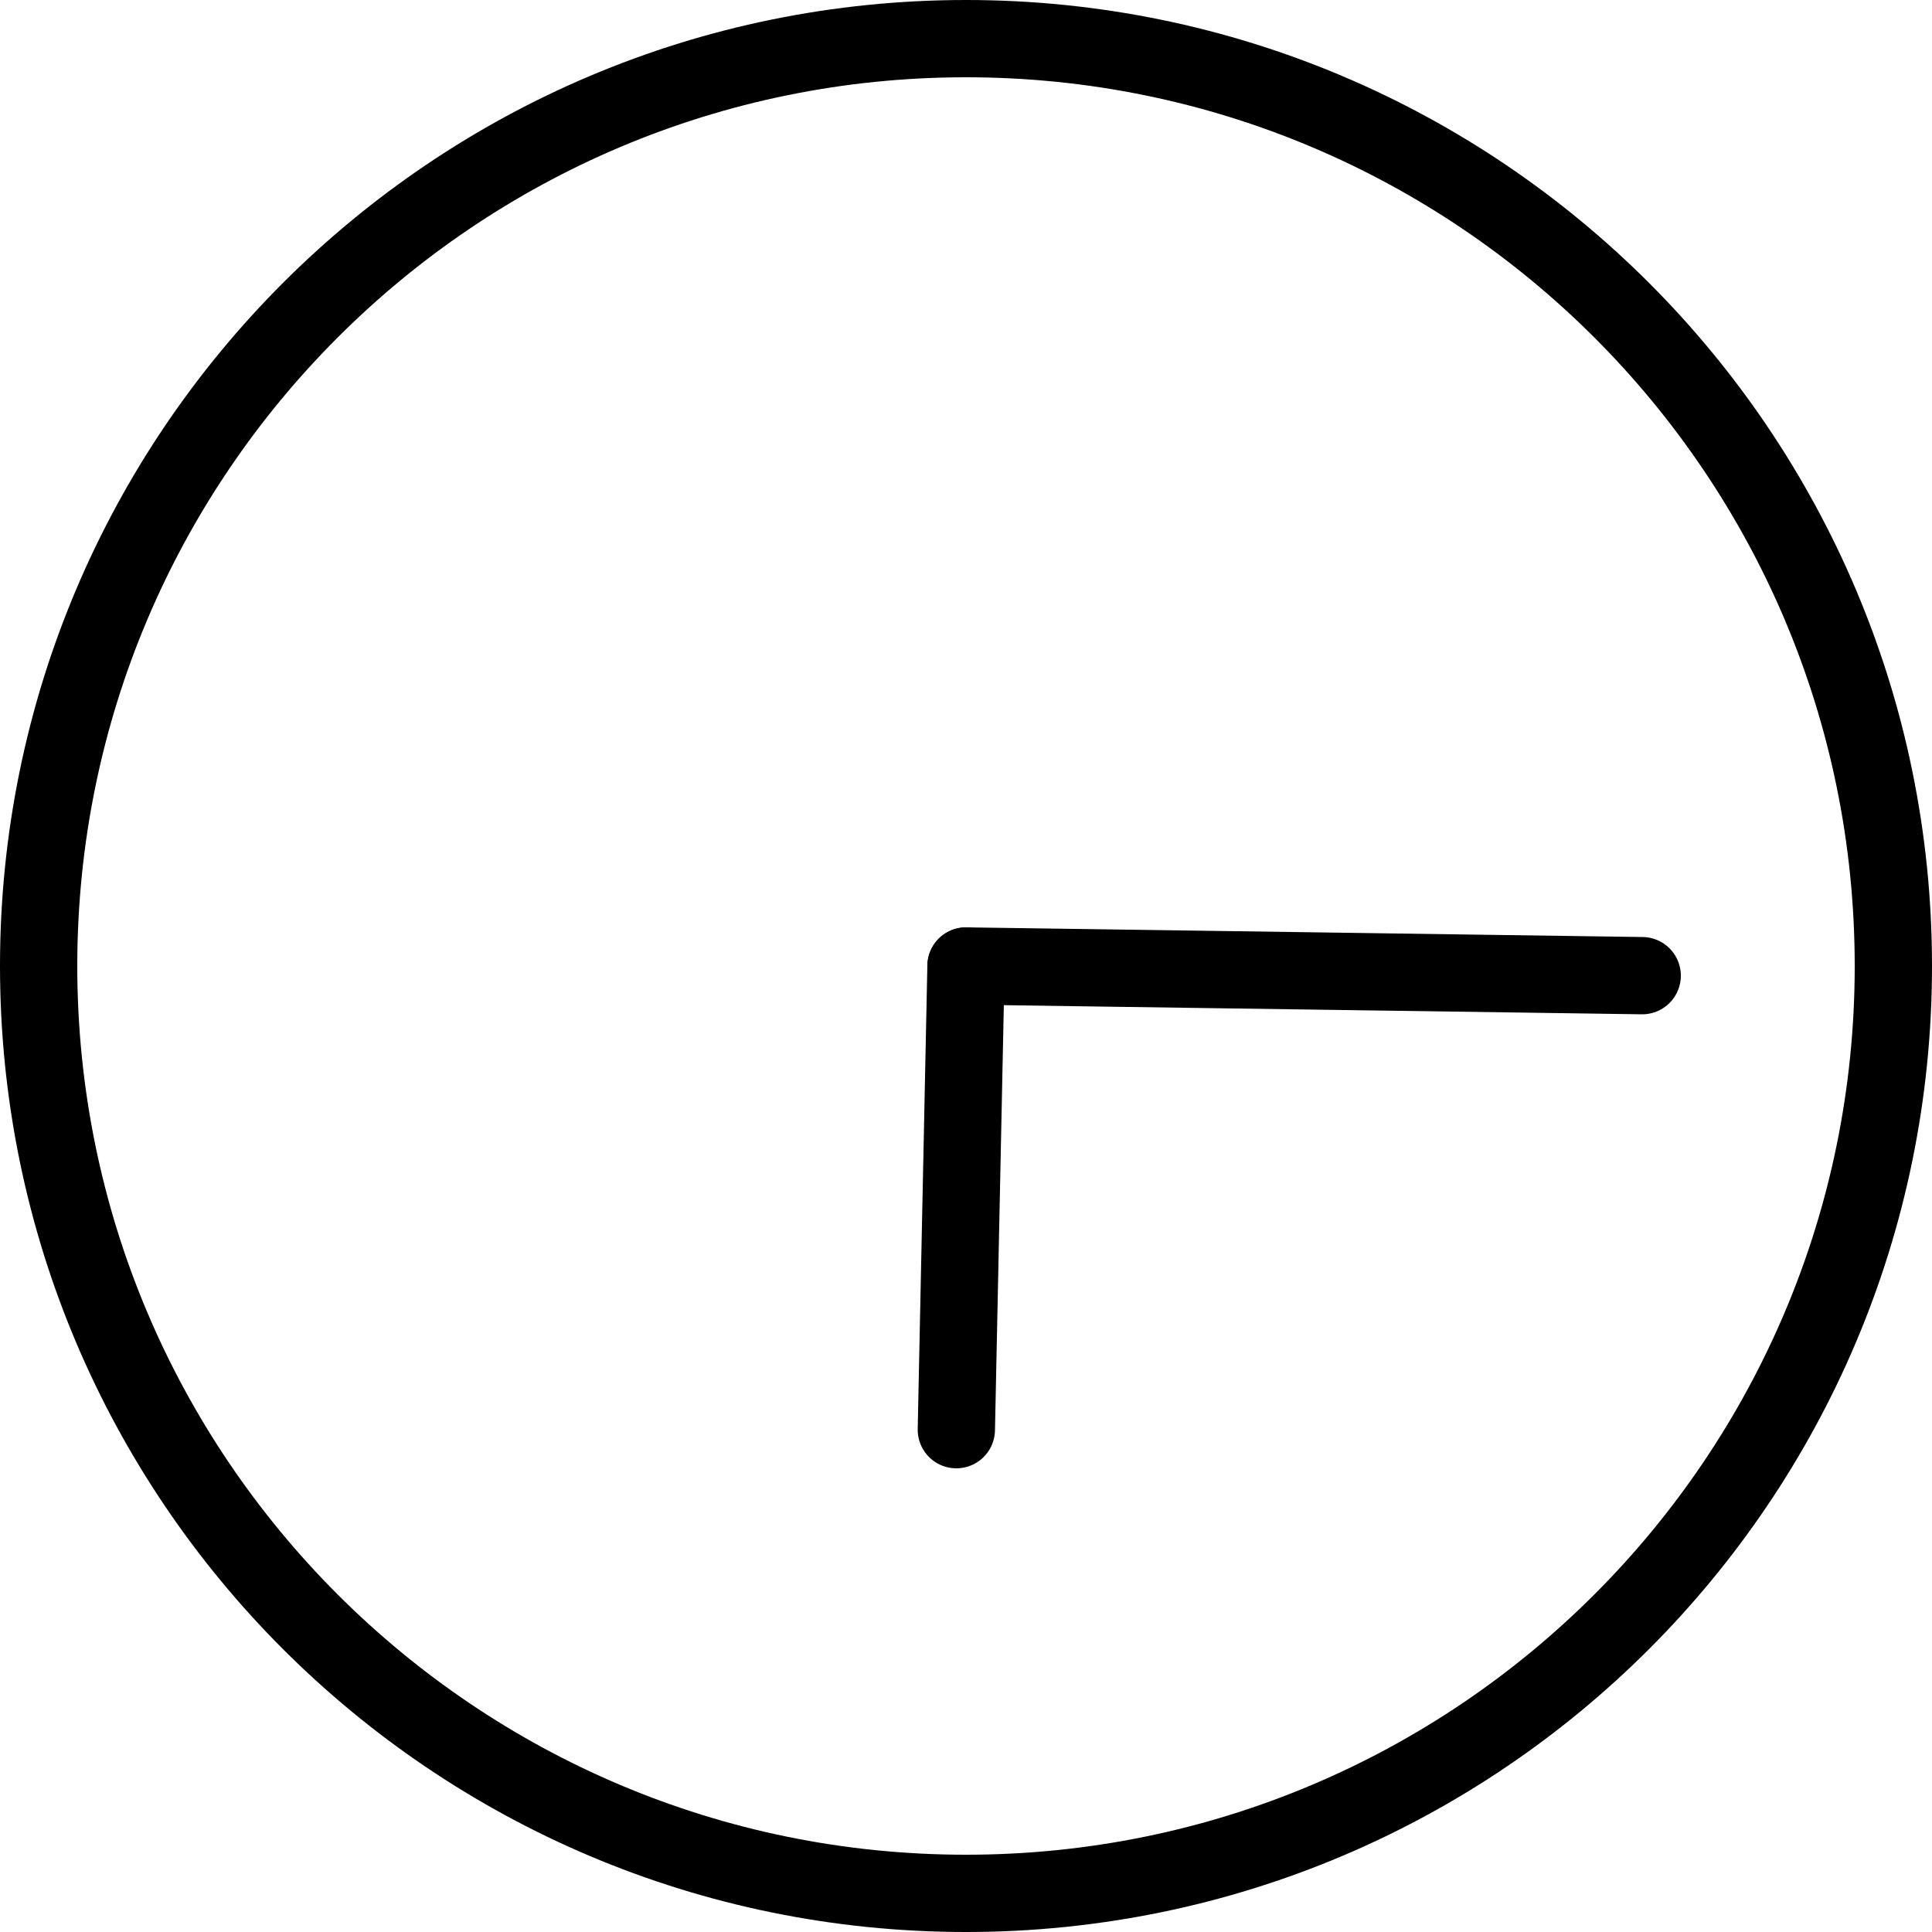
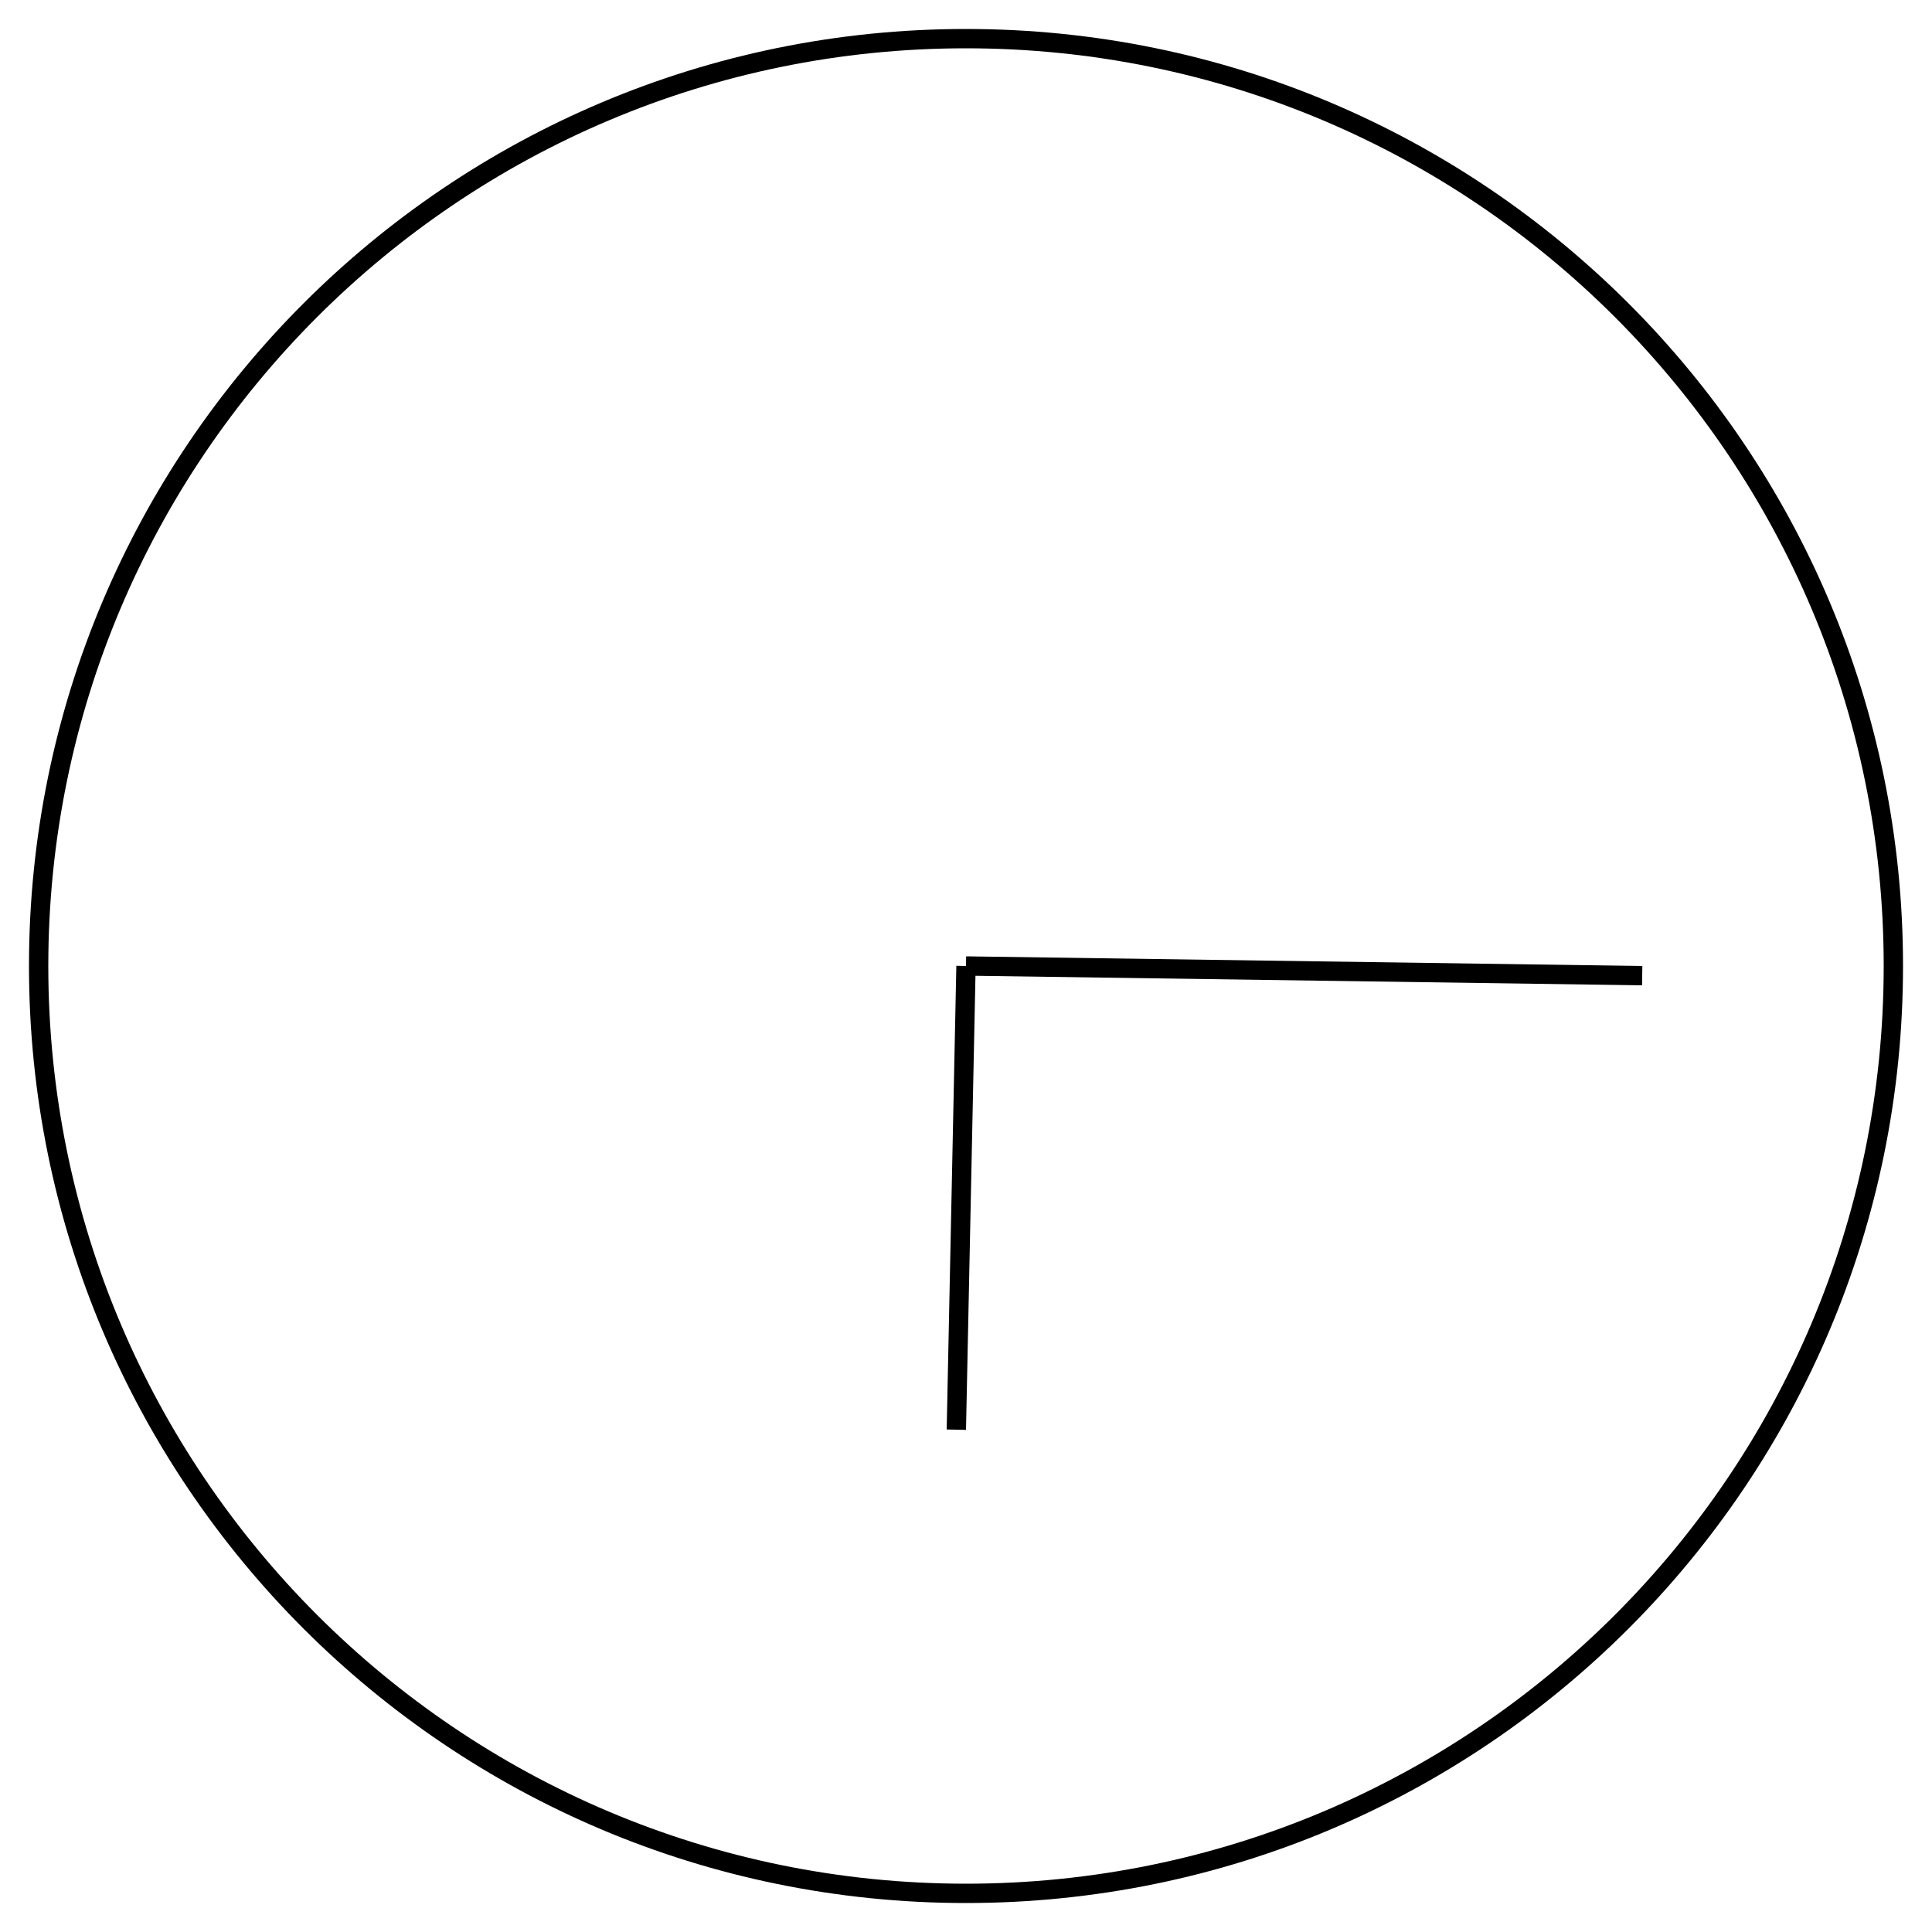
<svg xmlns="http://www.w3.org/2000/svg" version="1.1" id="L2" x="0px" y="0px" viewBox="0 0 100 100" enable-background="new 0 0 100 100" xml:space="preserve">
-   <circle fill="none" stroke="currentColor" stroke-width="4" stroke-miterlimit="10" cx="50" cy="50" r="48" />
-   <line fill="none" stroke-linecap="round" stroke="currentColor" stroke-width="4" stroke-miterlimit="10" x1="50" y1="50" x2="85" y2="50.5">
+   <circle fill="none" stroke="currentColor" strokeWidth="4" strokeMiterlimit="10" cx="50" cy="50" r="48" />
+   <line fill="none" strokeLinecap="round" stroke="currentColor" strokeWidth="4" strokeMiterlimit="10" x1="50" y1="50" x2="85" y2="50.5">
    <animateTransform attributeName="transform" dur="2s" type="rotate" from="0 50 50" to="360 50 50" repeatCount="indefinite" />
  </line>
-   <line fill="none" stroke-linecap="round" stroke="currentColor" stroke-width="4" stroke-miterlimit="10" x1="50" y1="50" x2="49.5" y2="74">
+   <line fill="none" strokeLinecap="round" stroke="currentColor" strokeWidth="4" strokeMiterlimit="10" x1="50" y1="50" x2="49.5" y2="74">
    <animateTransform attributeName="transform" dur="15s" type="rotate" from="0 50 50" to="360 50 50" repeatCount="indefinite" />
  </line>
</svg>
